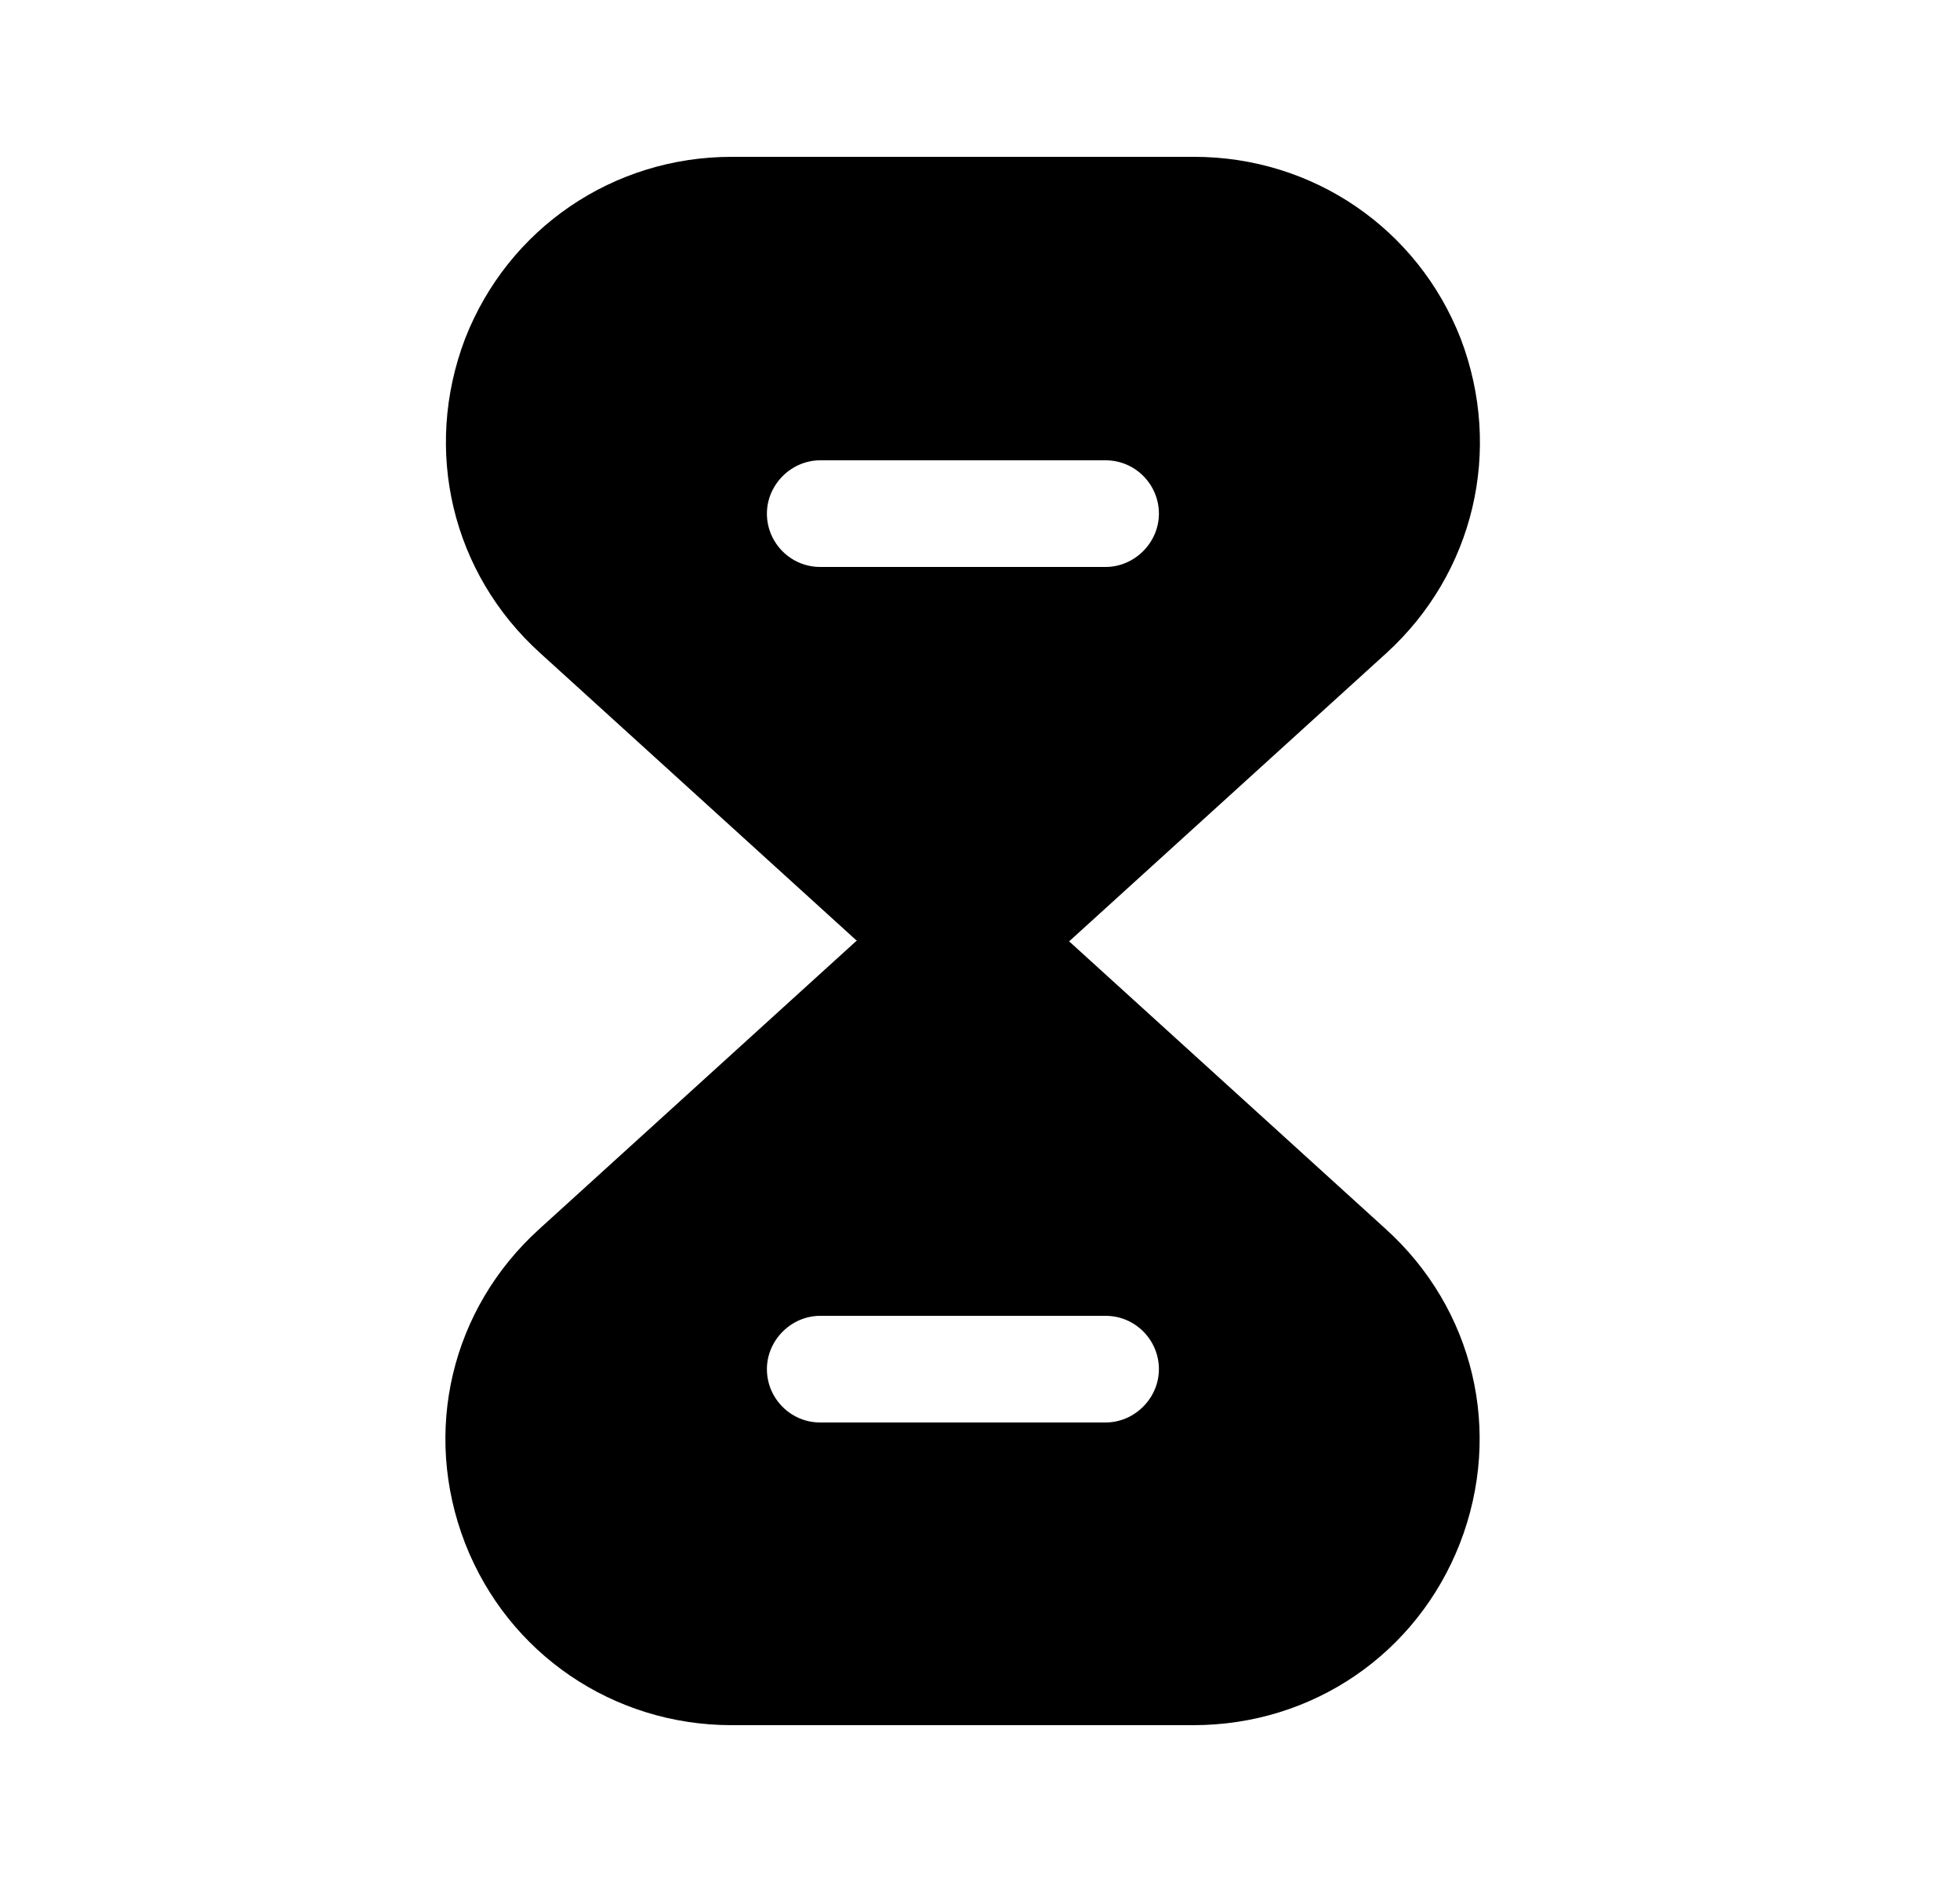
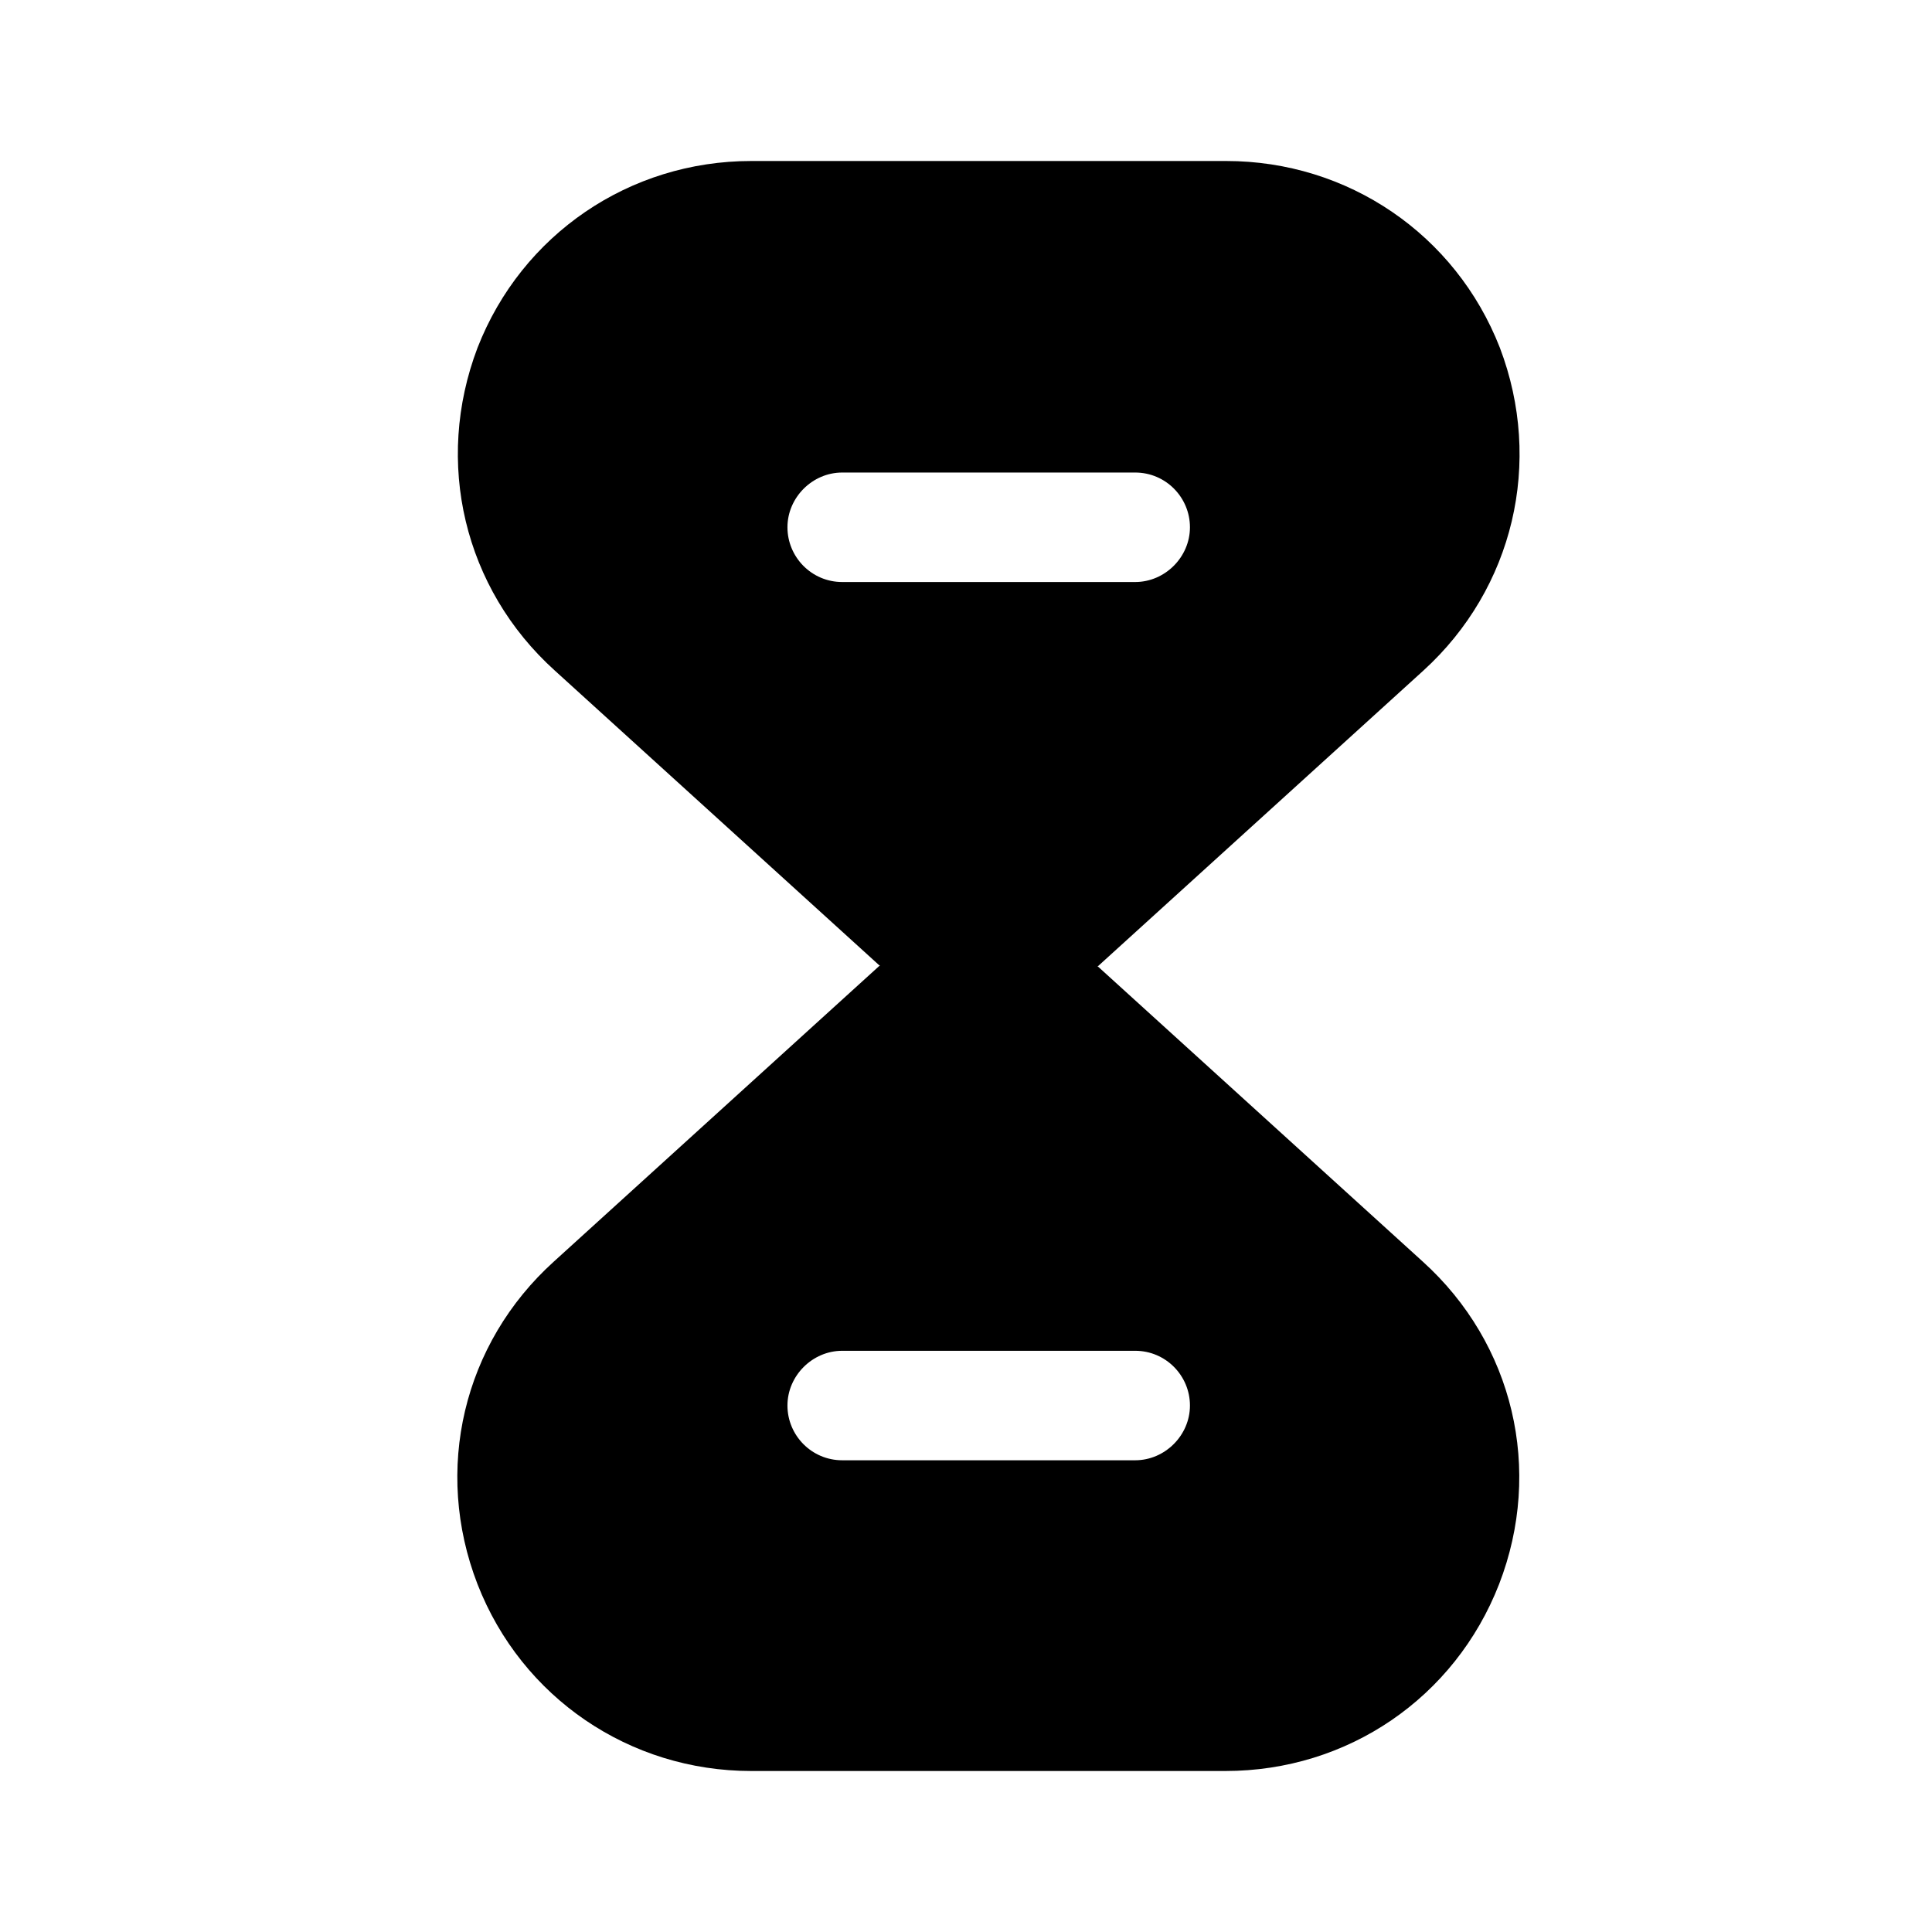
- <svg xmlns="http://www.w3.org/2000/svg" width="25" height="24" viewBox="0 0 25 24" fill="none">
+ <svg xmlns="http://www.w3.org/2000/svg" width="24" height="24" viewBox="0 0 24 24" fill="none">
  <path d="M17.672 15.67L13.632 12H10.922L6.882 15.67C5.752 16.69 5.382 18.26 5.932 19.68C6.482 21.09 7.822 22 9.332 22H15.222C16.742 22 18.072 21.09 18.622 19.68C19.172 18.26 18.802 16.69 17.672 15.67ZM14.102 18.14H10.462C10.082 18.14 9.782 17.83 9.782 17.46C9.782 17.09 10.092 16.78 10.462 16.78H14.102C14.482 16.78 14.782 17.09 14.782 17.46C14.782 17.83 14.472 18.14 14.102 18.14Z" fill="currentColor" />
  <path d="M18.632 4.32C18.082 2.91 16.742 2 15.232 2H9.332C7.822 2 6.482 2.91 5.932 4.32C5.392 5.74 5.762 7.31 6.892 8.33L10.932 12H13.642L17.682 8.33C18.802 7.31 19.172 5.74 18.632 4.32ZM14.102 7.23H10.462C10.082 7.23 9.782 6.92 9.782 6.55C9.782 6.18 10.092 5.87 10.462 5.87H14.102C14.482 5.87 14.782 6.18 14.782 6.55C14.782 6.92 14.472 7.23 14.102 7.23Z" fill="currentColor" />
</svg>
